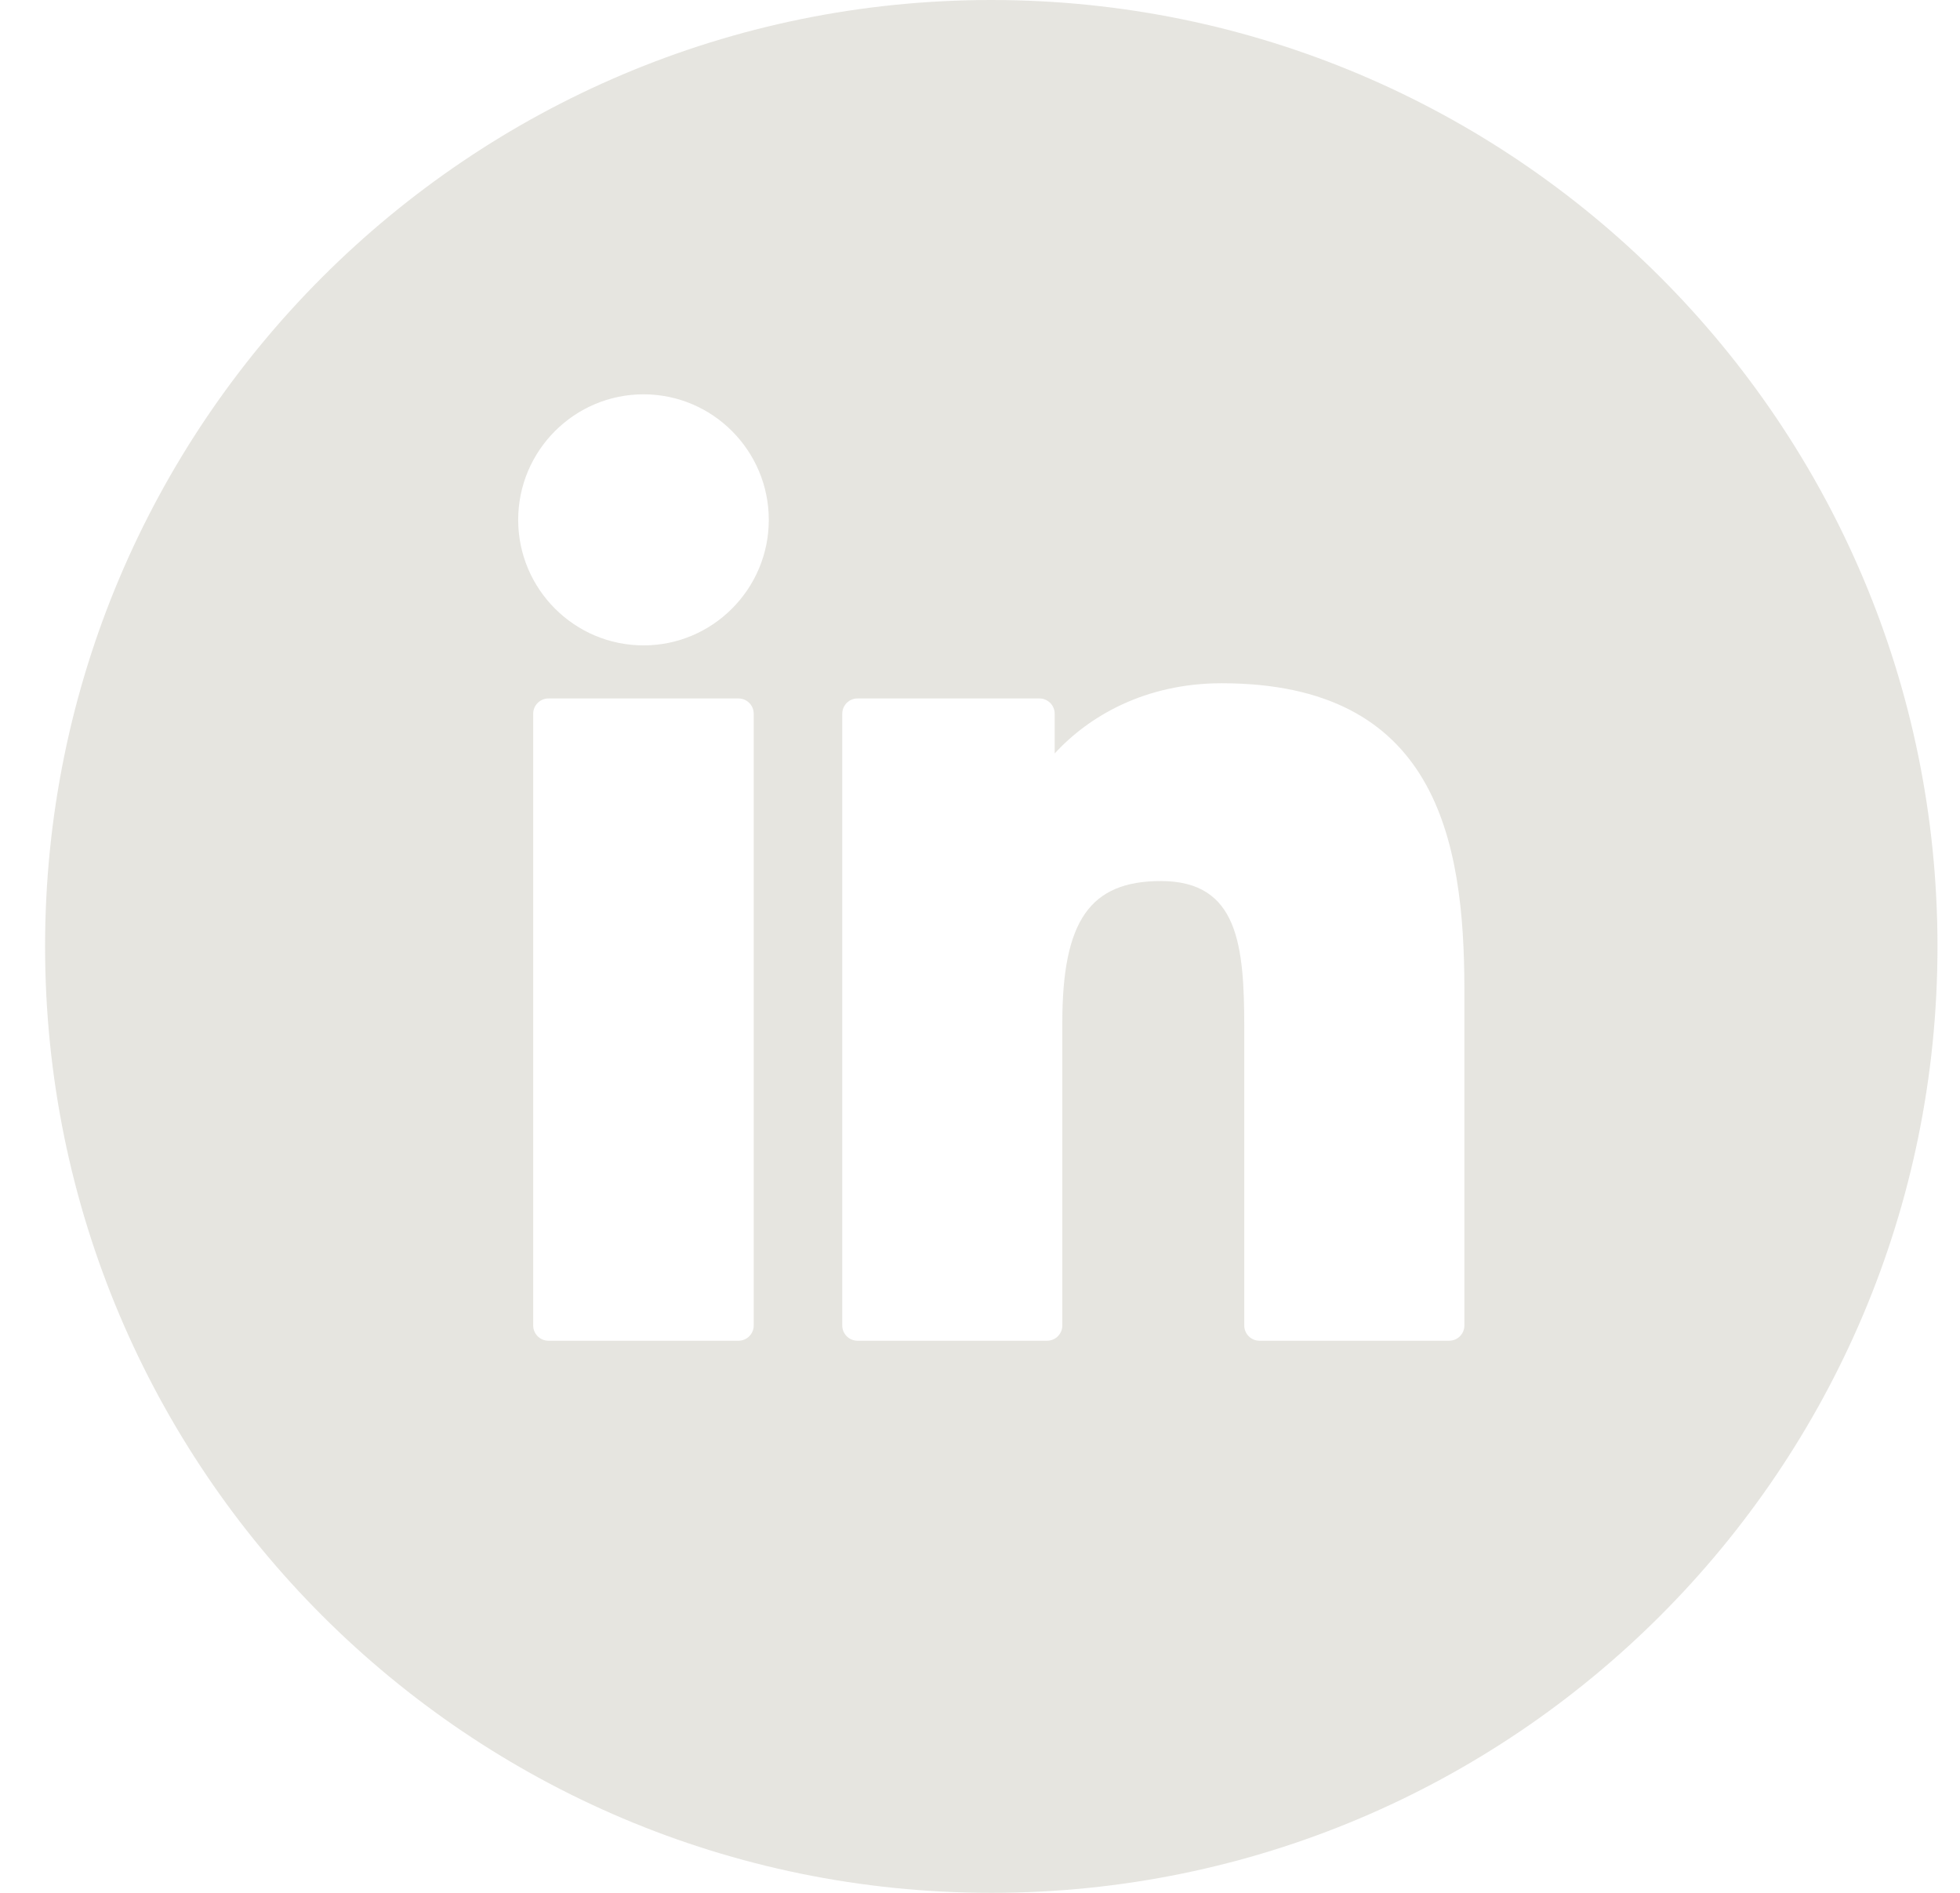
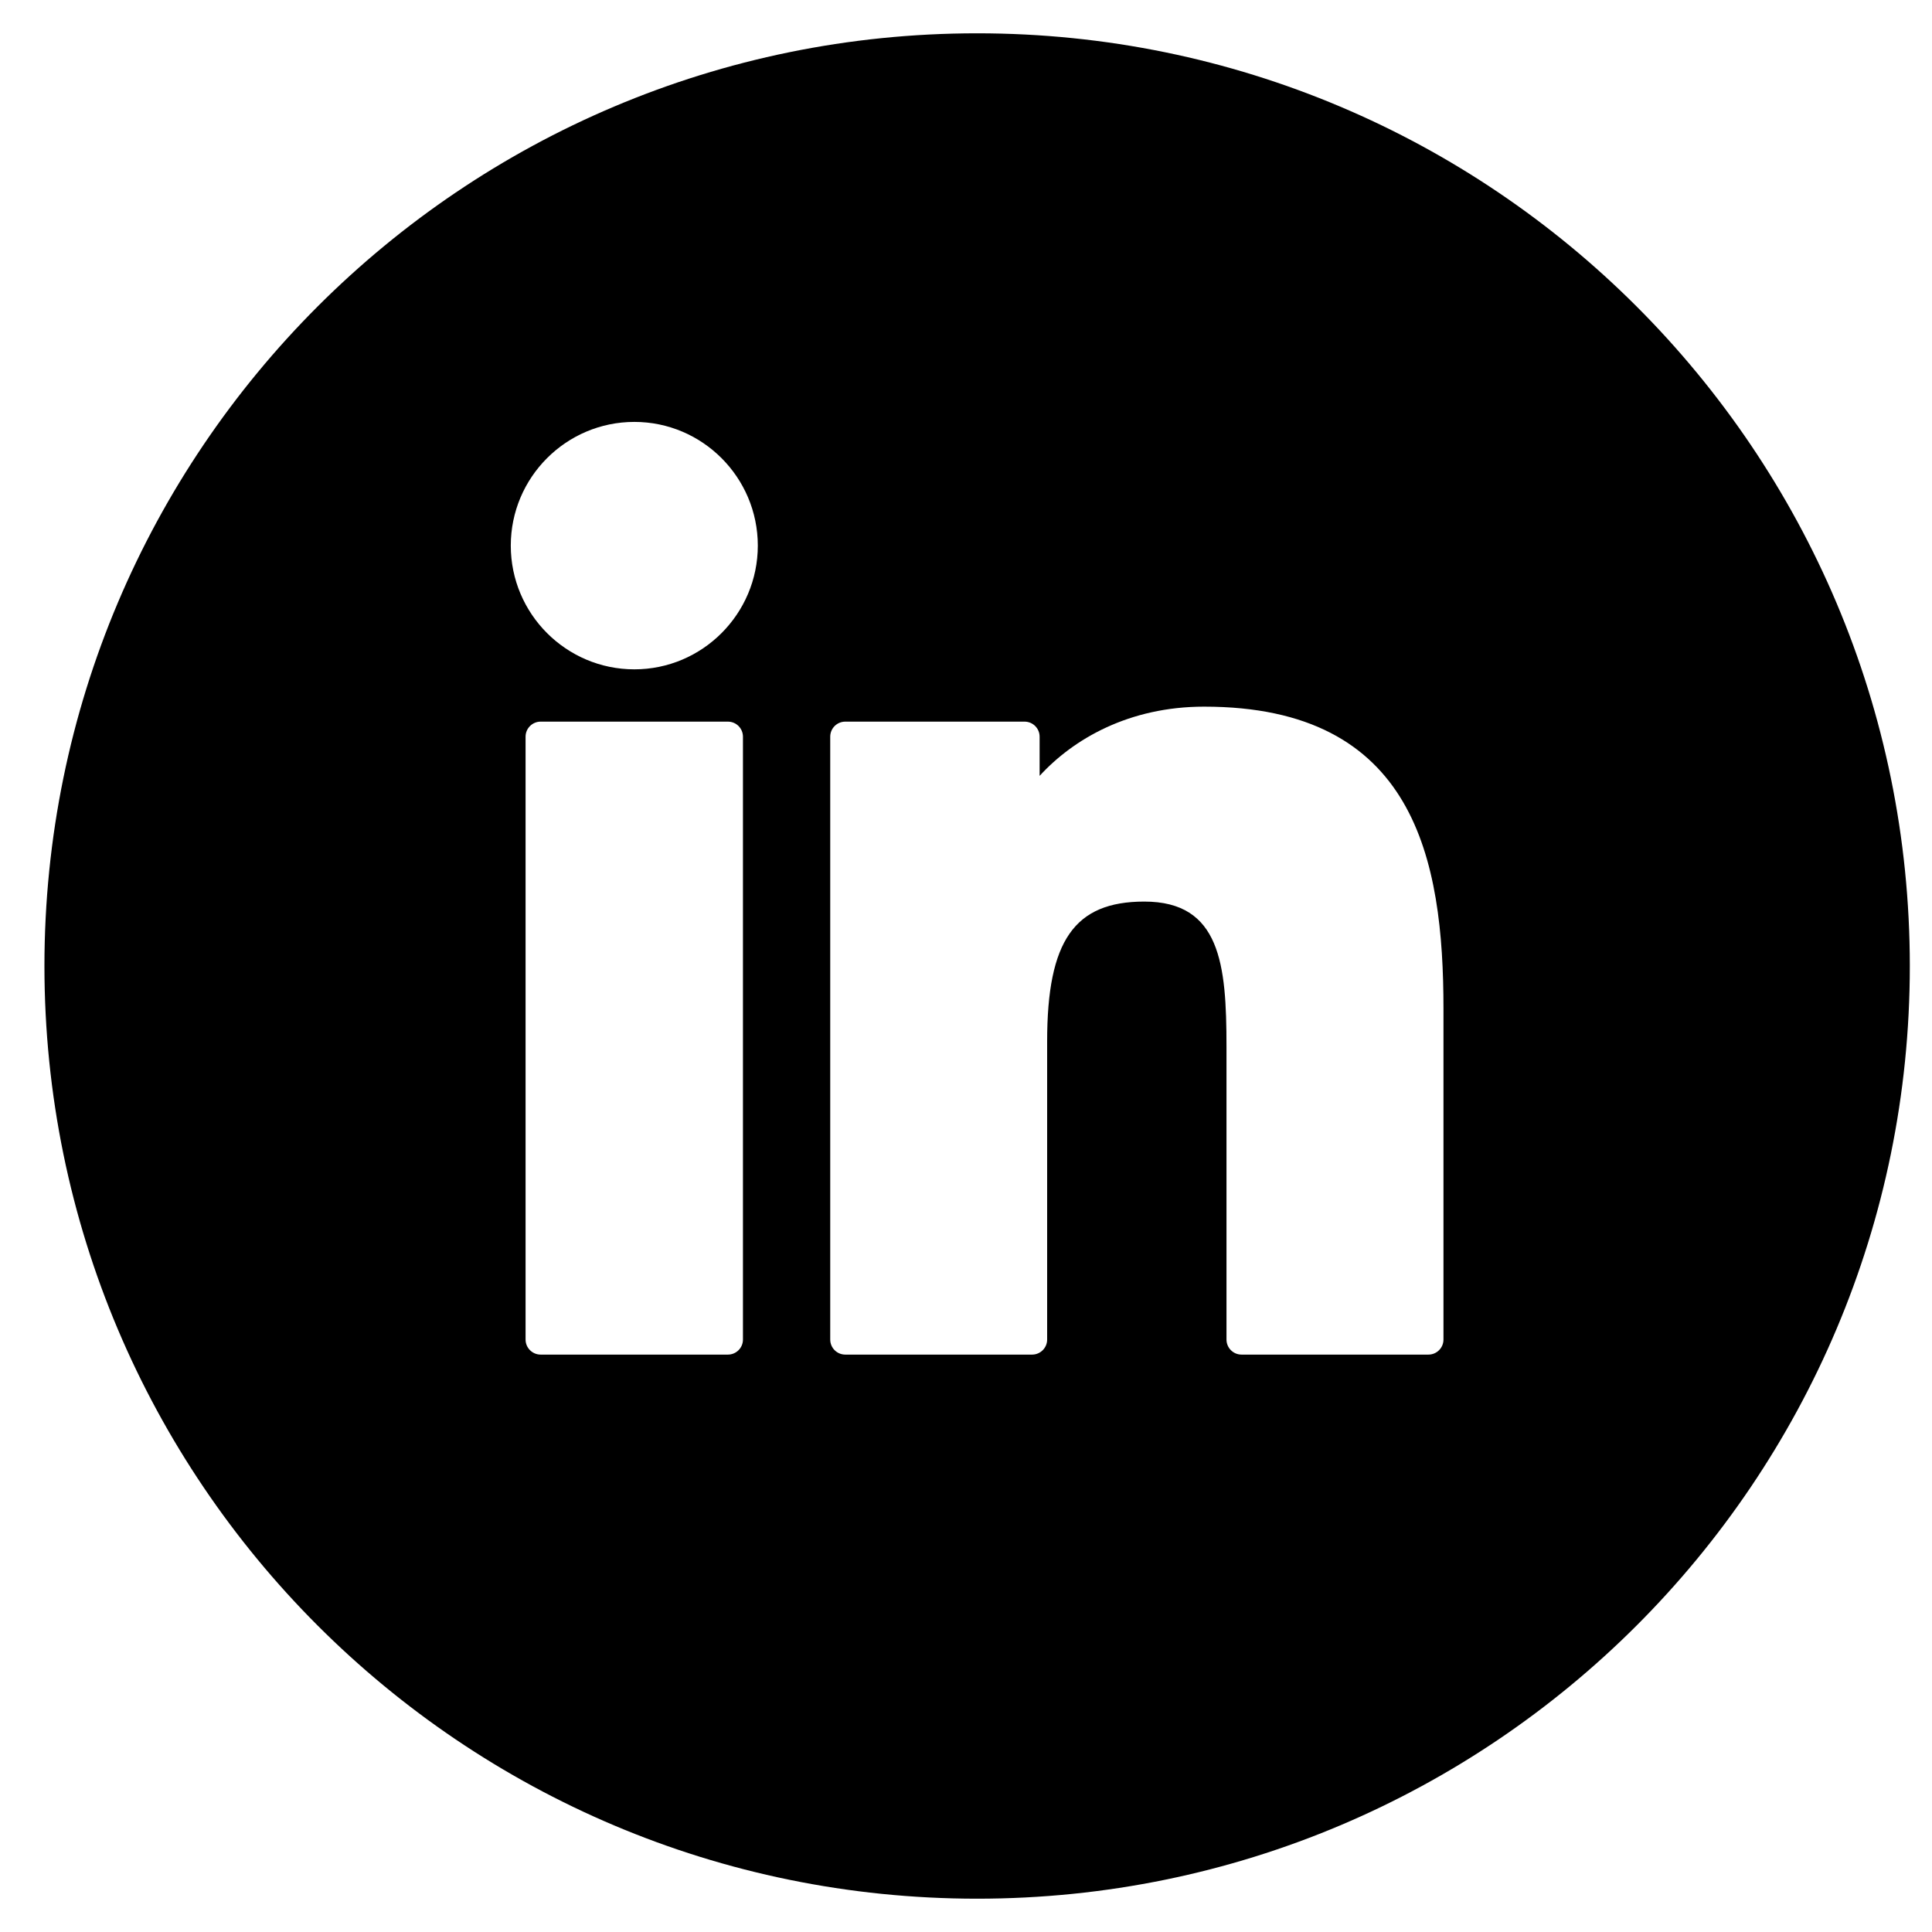
- <svg xmlns="http://www.w3.org/2000/svg" width="29" height="28" viewBox="0 0 29 28" fill="none">
-   <path fill-rule="evenodd" clip-rule="evenodd" d="M14.667 28C22.399 28 28.667 21.732 28.667 14C28.667 6.268 22.399 0 14.667 0C6.935 0 0.667 6.268 0.667 14C0.667 21.732 6.935 28 14.667 28ZM9.522 5.833C8.499 5.833 7.667 6.666 7.667 7.69C7.667 8.714 8.499 9.547 9.522 9.547C10.543 9.547 11.375 8.714 11.375 7.69C11.375 6.666 10.543 5.833 9.522 5.833ZM10.926 10.332H8.115C7.991 10.332 7.889 10.433 7.889 10.558V19.607C7.889 19.732 7.991 19.833 8.115 19.833H10.926C11.051 19.833 11.152 19.732 11.152 19.607V10.558C11.152 10.433 11.051 10.332 10.926 10.332ZM15.605 11.146C16.111 10.593 16.946 10.107 18.075 10.107C21.24 10.107 21.667 12.4 21.667 14.643V19.607C21.667 19.732 21.566 19.833 21.441 19.833H18.636C18.511 19.833 18.41 19.732 18.41 19.607V15.207C18.41 13.976 18.319 13.033 17.176 13.033C16.127 13.033 15.718 13.621 15.718 15.13V19.607C15.718 19.732 15.617 19.833 15.492 19.833H12.688C12.563 19.833 12.462 19.732 12.462 19.607V10.558C12.462 10.433 12.563 10.332 12.688 10.332H15.379C15.504 10.332 15.605 10.433 15.605 10.558V11.146Z" fill="#DFDED8" fill-opacity="0.8" />
+ <svg xmlns="http://www.w3.org/2000/svg" width="28" height="28" viewBox="0 0 29 28" fill="none">
+   <path fill-rule="evenodd" clip-rule="evenodd" d="M14.667 28C22.399 28 28.667 21.732 28.667 14C28.667 6.268 22.399 0 14.667 0C6.935 0 0.667 6.268 0.667 14C0.667 21.732 6.935 28 14.667 28ZM9.522 5.833C8.499 5.833 7.667 6.666 7.667 7.69C7.667 8.714 8.499 9.547 9.522 9.547C10.543 9.547 11.375 8.714 11.375 7.69C11.375 6.666 10.543 5.833 9.522 5.833ZM10.926 10.332H8.115C7.991 10.332 7.889 10.433 7.889 10.558V19.607C7.889 19.732 7.991 19.833 8.115 19.833H10.926C11.051 19.833 11.152 19.732 11.152 19.607V10.558C11.152 10.433 11.051 10.332 10.926 10.332ZM15.605 11.146C16.111 10.593 16.946 10.107 18.075 10.107C21.24 10.107 21.667 12.4 21.667 14.643V19.607C21.667 19.732 21.566 19.833 21.441 19.833H18.636C18.511 19.833 18.41 19.732 18.41 19.607V15.207C18.41 13.976 18.319 13.033 17.176 13.033C16.127 13.033 15.718 13.621 15.718 15.13V19.607C15.718 19.732 15.617 19.833 15.492 19.833H12.688C12.563 19.833 12.462 19.732 12.462 19.607V10.558C12.462 10.433 12.563 10.332 12.688 10.332H15.379C15.504 10.332 15.605 10.433 15.605 10.558V11.146Z" fill="#000000" />
</svg>
